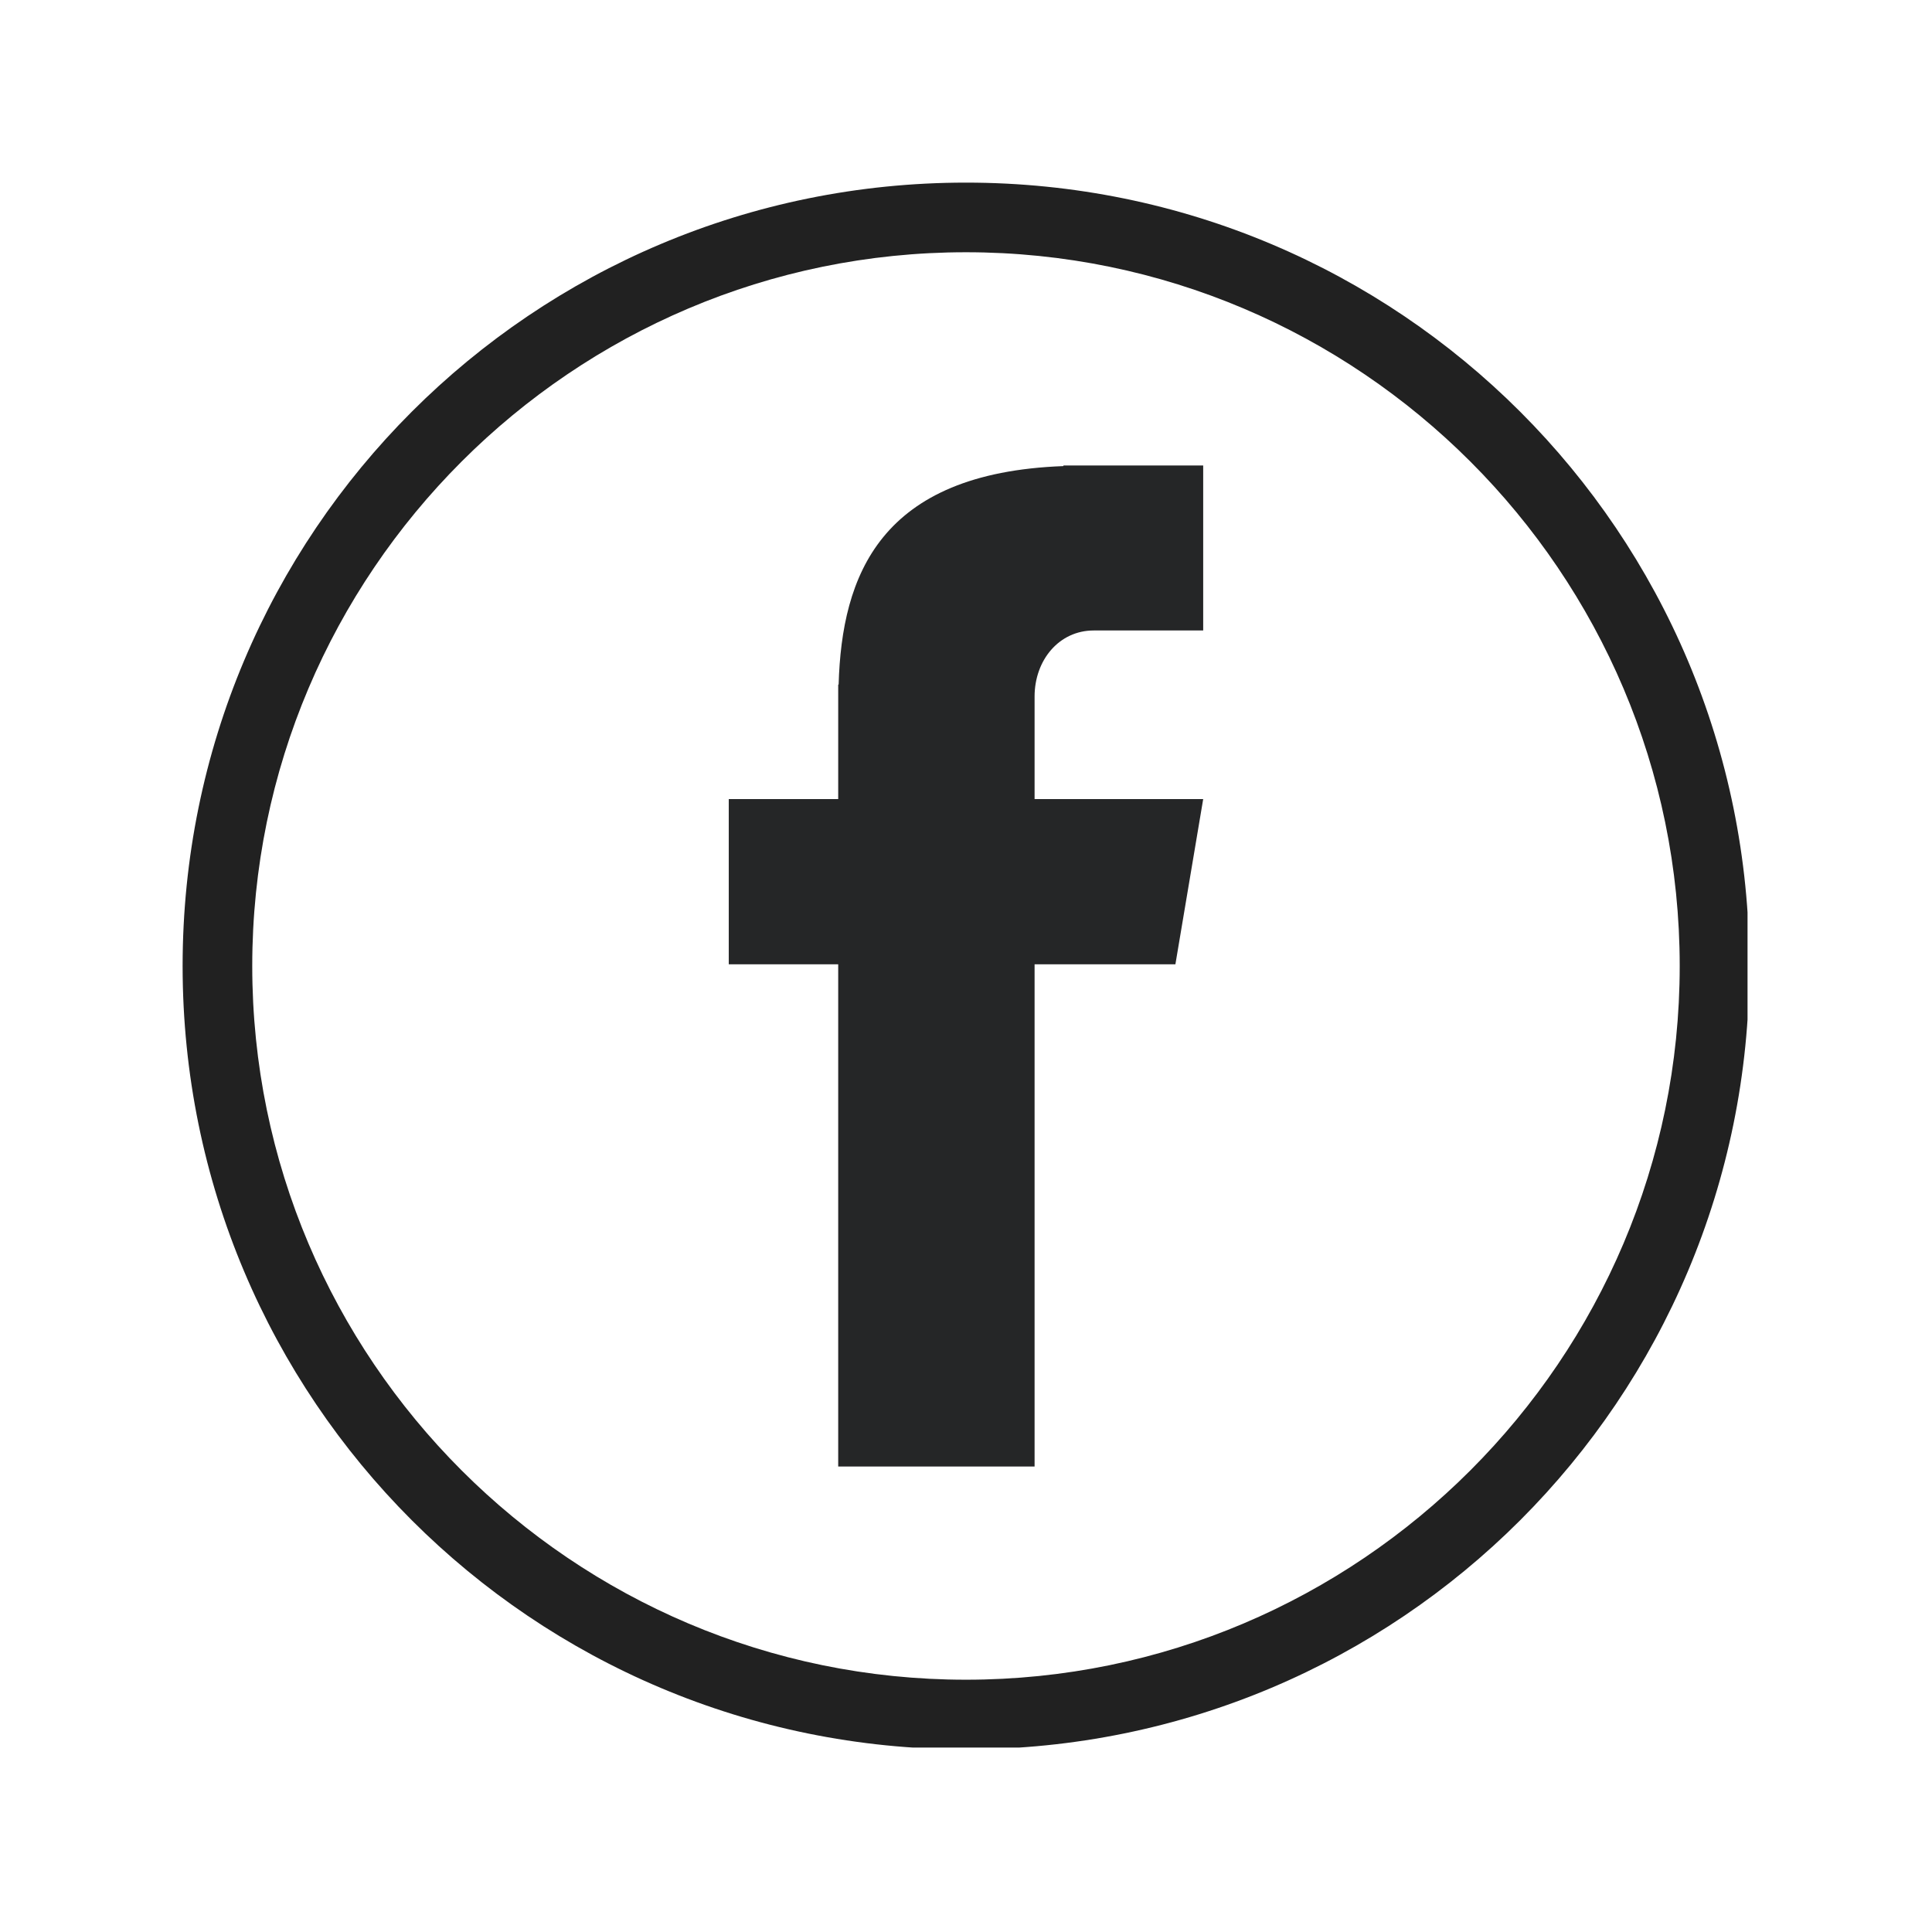
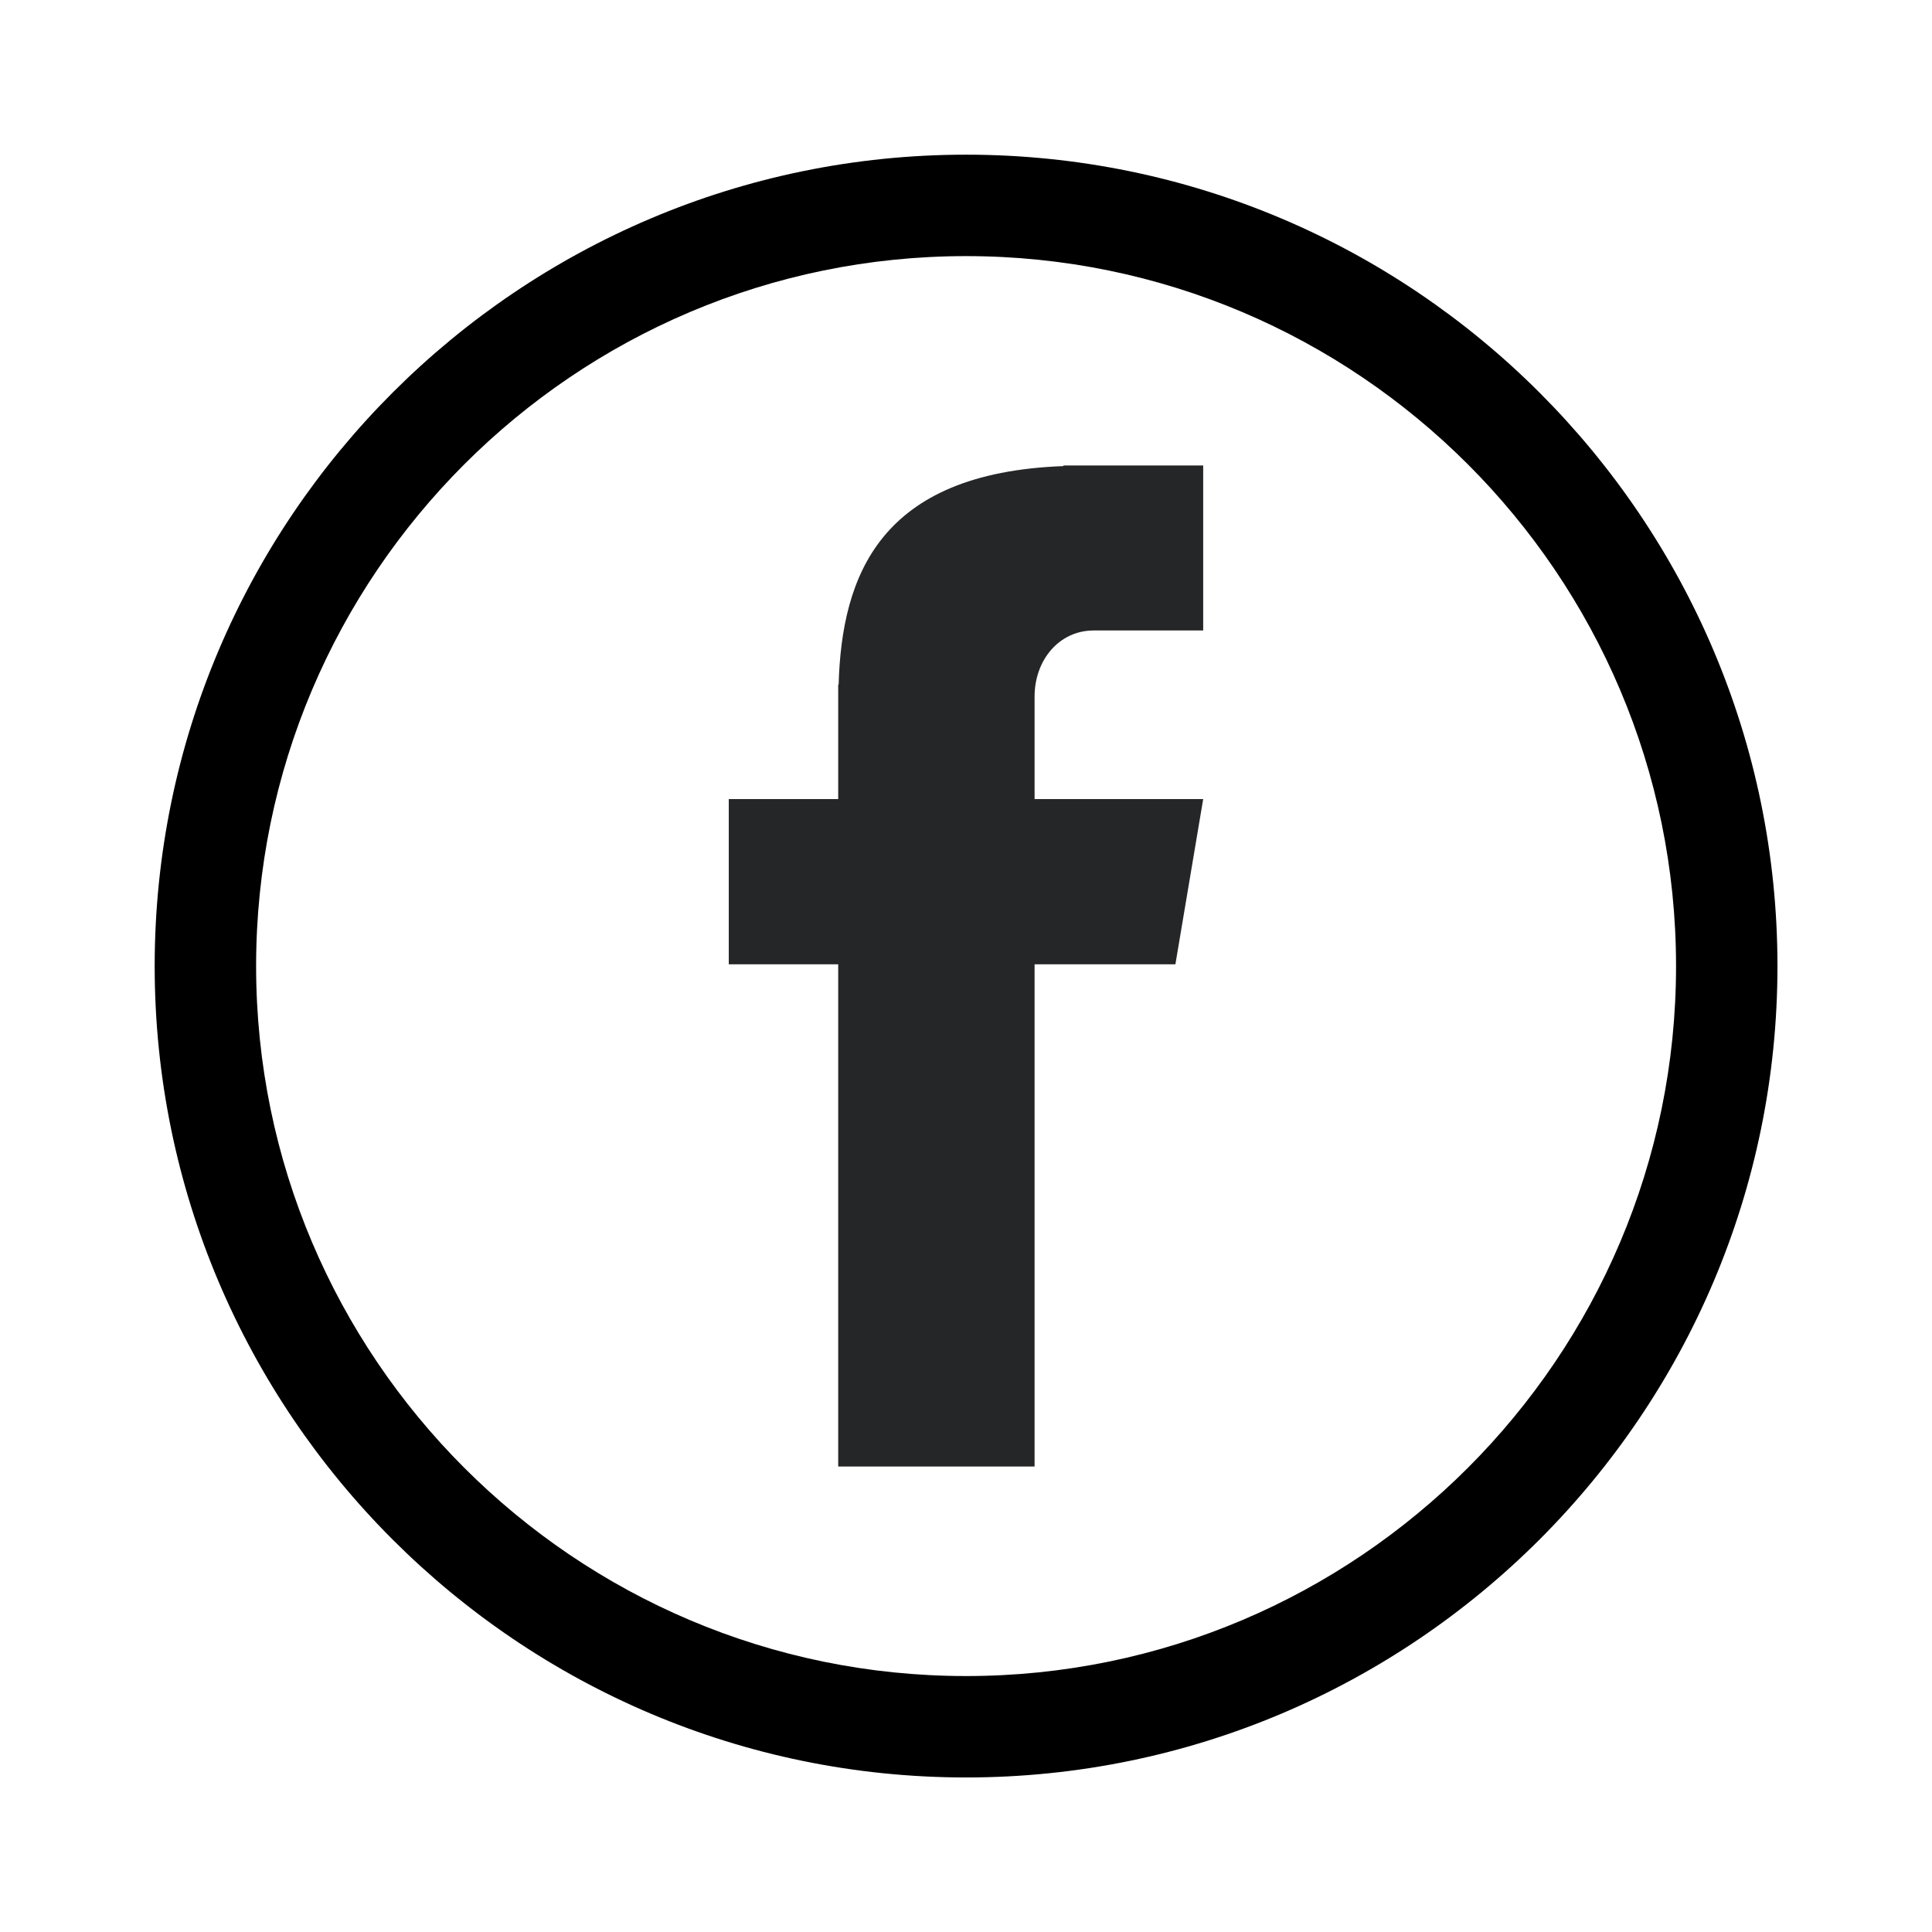
<svg xmlns="http://www.w3.org/2000/svg" width="500" zoomAndPan="magnify" viewBox="0 0 375 375" height="500" preserveAspectRatio="xMidYMid meet" version="1.0">
  <defs>
-     <clipPath id="4ce48f73e5">
+     <clipPath id="33f024bfc4">
      <path d="M 141.453 90.047 L 233.703 90.047 L 233.703 285 L 141.453 285 Z M 141.453 90.047 " clip-rule="nonzero" />
    </clipPath>
-     <clipPath id="e48f40ea85">
-       <path d="M 35.445 35.445 L 339.195 35.445 L 339.195 339.195 L 35.445 339.195 Z M 35.445 35.445 " clip-rule="nonzero" />
+     <clipPath id="c23b3027f7">
+       <path d="M 30.062 30.062 L 345.062 30.062 L 345.062 345.062 L 30.062 345.062 Z M 30.062 30.062 " clip-rule="nonzero" />
    </clipPath>
  </defs>
-   <g clip-path="url(#4ce48f73e5)">
+   <g clip-path="url(#33f024bfc4)">
    <path fill="#252627" d="M 212.293 122.375 L 233.539 122.375 L 233.539 90.348 L 206.41 90.348 L 206.41 90.469 C 170.746 91.777 163.391 111.754 162.777 132.875 L 162.695 132.875 L 162.695 155.102 L 141.453 155.102 L 141.453 187.172 L 162.695 187.172 L 162.695 284.648 L 200.812 284.648 L 200.812 187.172 L 228.145 187.172 L 233.539 155.102 L 200.812 155.102 L 200.812 135.203 C 200.812 128.137 205.555 122.375 212.293 122.375 Z M 212.293 122.375 " fill-opacity="1" fill-rule="nonzero" />
  </g>
-   <g clip-path="url(#e48f40ea85)">
-     <path fill="#212121" d="M 187.496 35.445 C 103.363 35.445 35.445 103.363 35.445 187.496 C 35.445 271.633 103.363 339.547 187.496 339.547 C 271.633 339.547 339.547 271.633 339.547 187.496 C 339.547 103.363 271.633 35.445 187.496 35.445 Z M 187.496 326.031 C 111.133 326.031 48.961 263.859 48.961 187.496 C 48.961 111.133 111.133 48.961 187.496 48.961 C 263.859 48.961 326.031 111.133 326.031 187.496 C 326.031 263.859 263.859 326.031 187.496 326.031 Z M 187.496 326.031 " fill-opacity="1" fill-rule="nonzero" />
+   <g clip-path="url(#c23b3027f7)">
+     <path fill="#000000" d="M 187.516 30.023 C 100.68 30.023 30.023 100.68 30.023 187.516 C 30.023 274.352 100.68 345.004 187.516 345.004 C 274.352 345.004 345.004 274.352 345.004 187.516 C 345.004 100.68 274.352 30.023 187.516 30.023 Z M 187.516 325.32 C 111.527 325.32 49.711 263.484 49.711 187.516 C 49.711 111.547 111.527 49.711 187.516 49.711 C 263.504 49.711 325.32 111.547 325.32 187.516 C 325.32 263.484 263.504 325.32 187.516 325.32 Z M 187.516 325.32 " fill-opacity="1" fill-rule="nonzero" />
  </g>
</svg>
